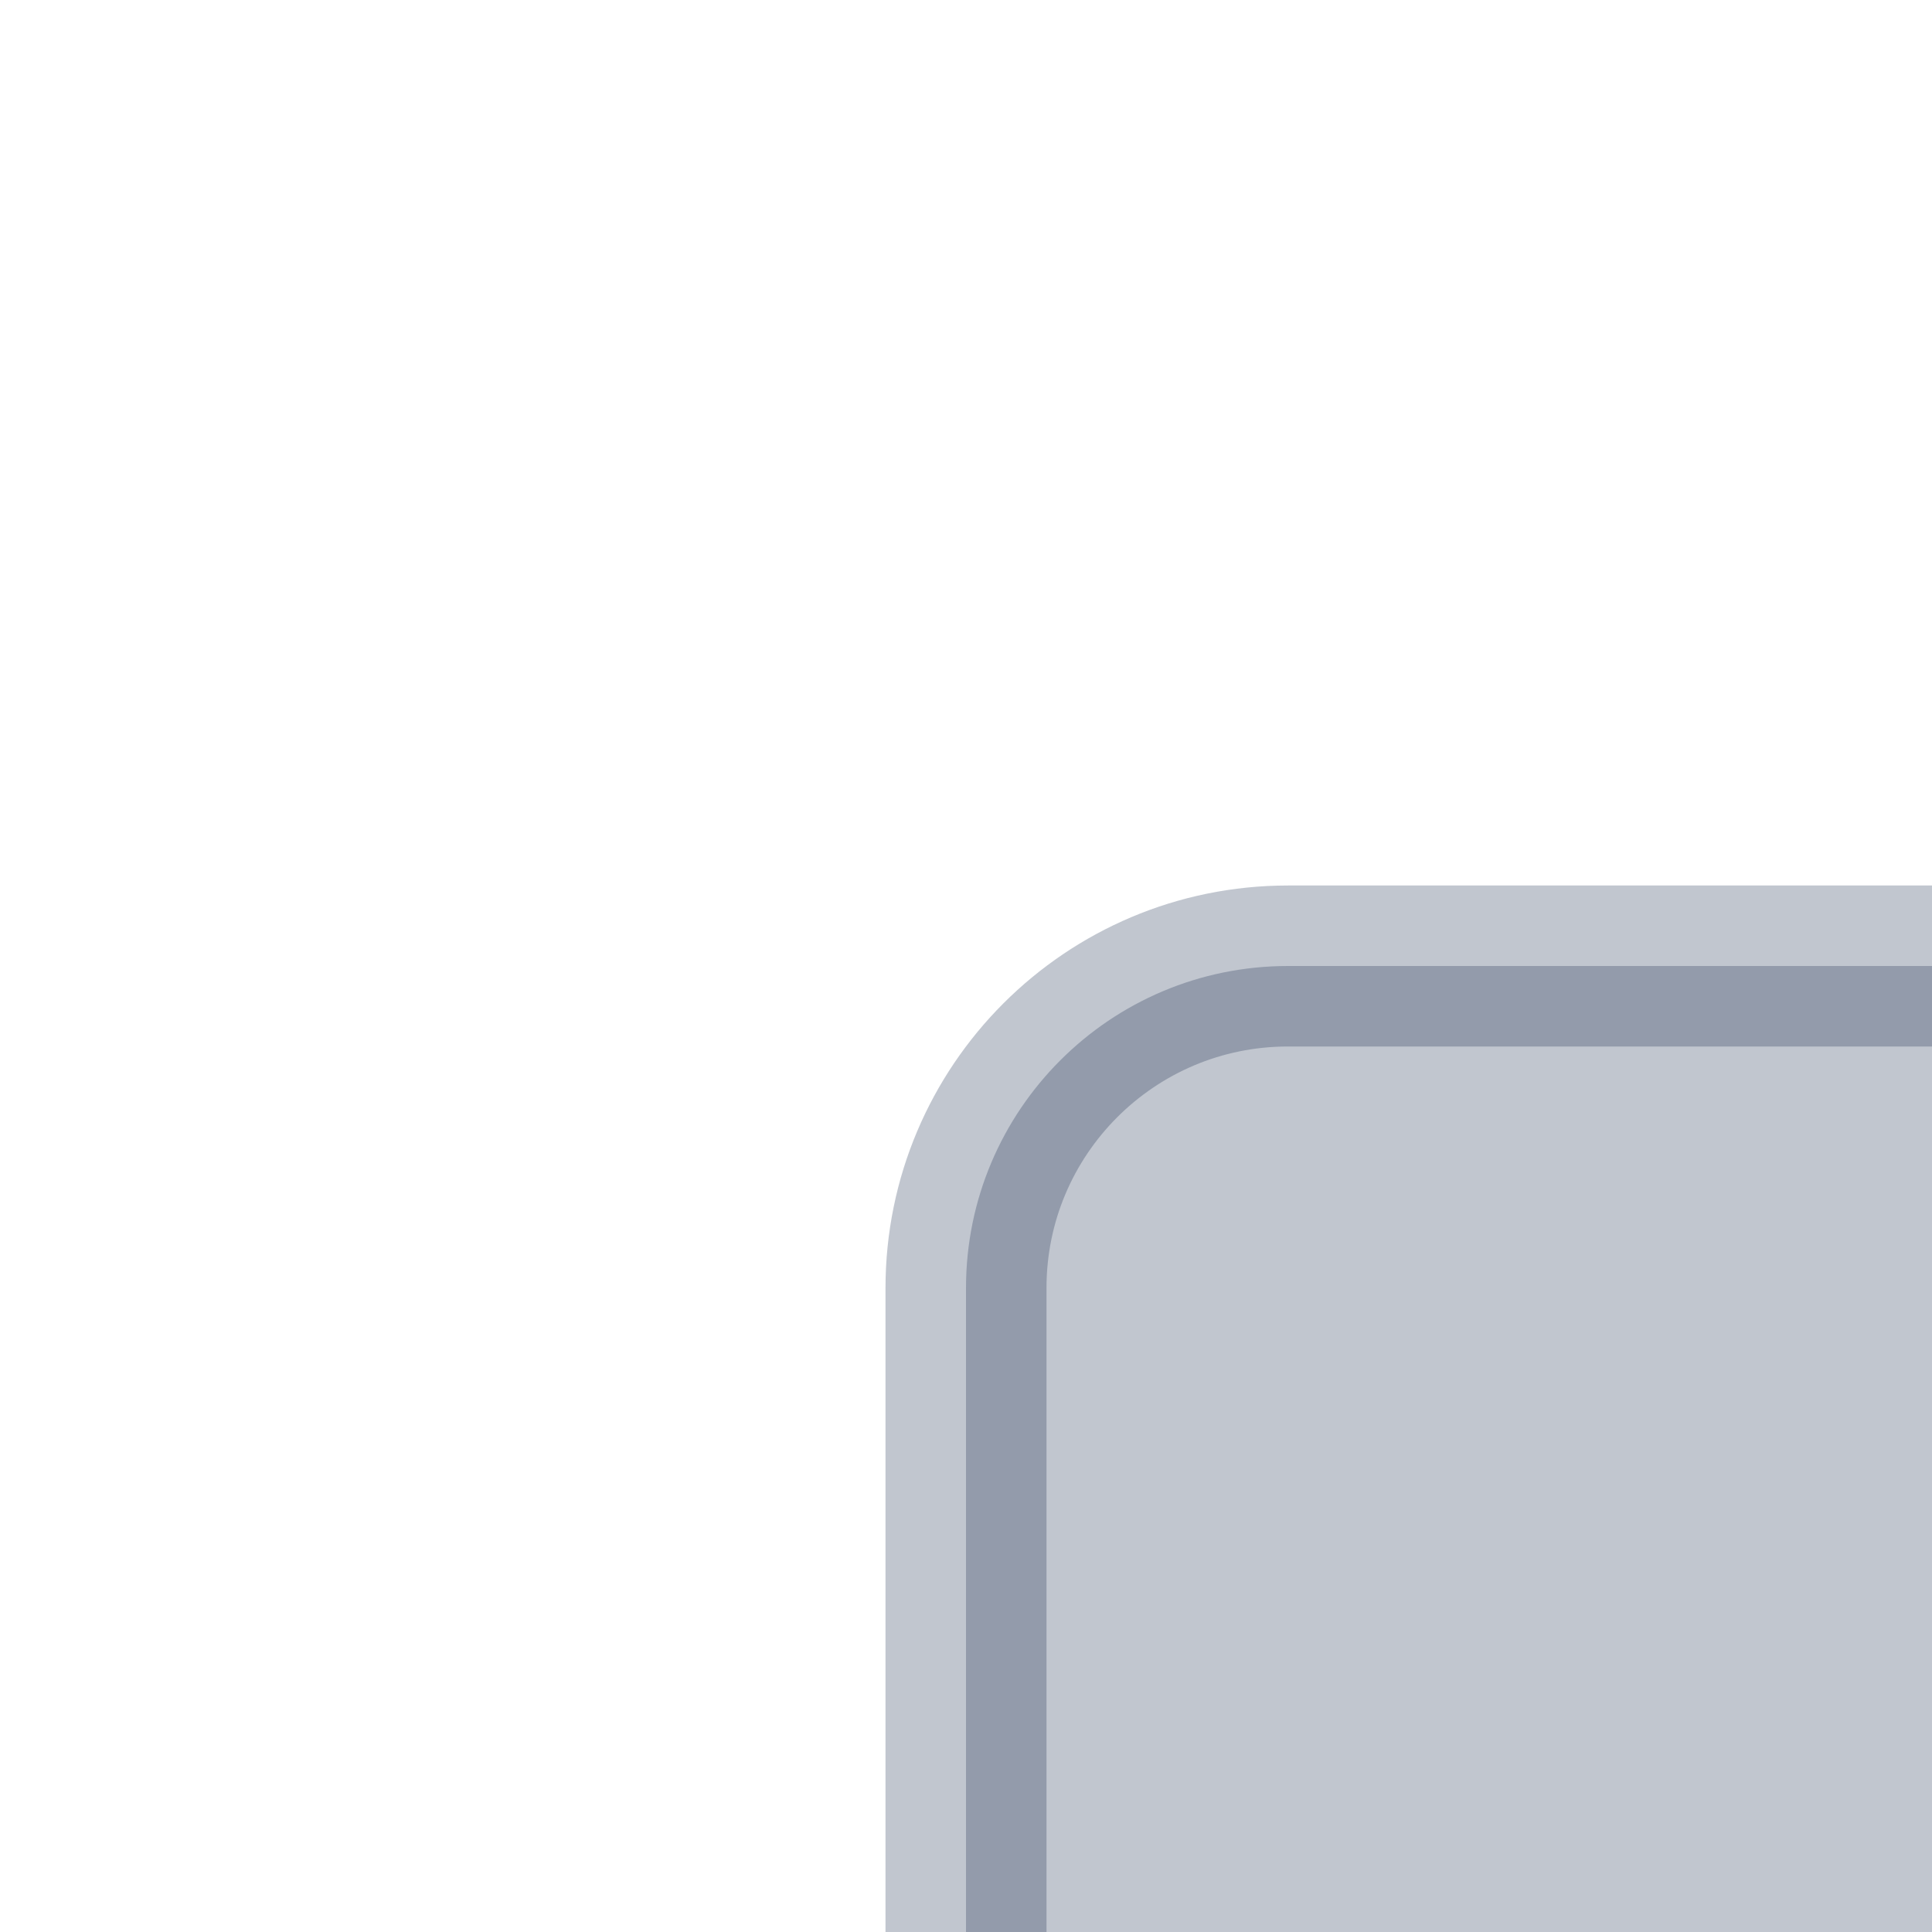
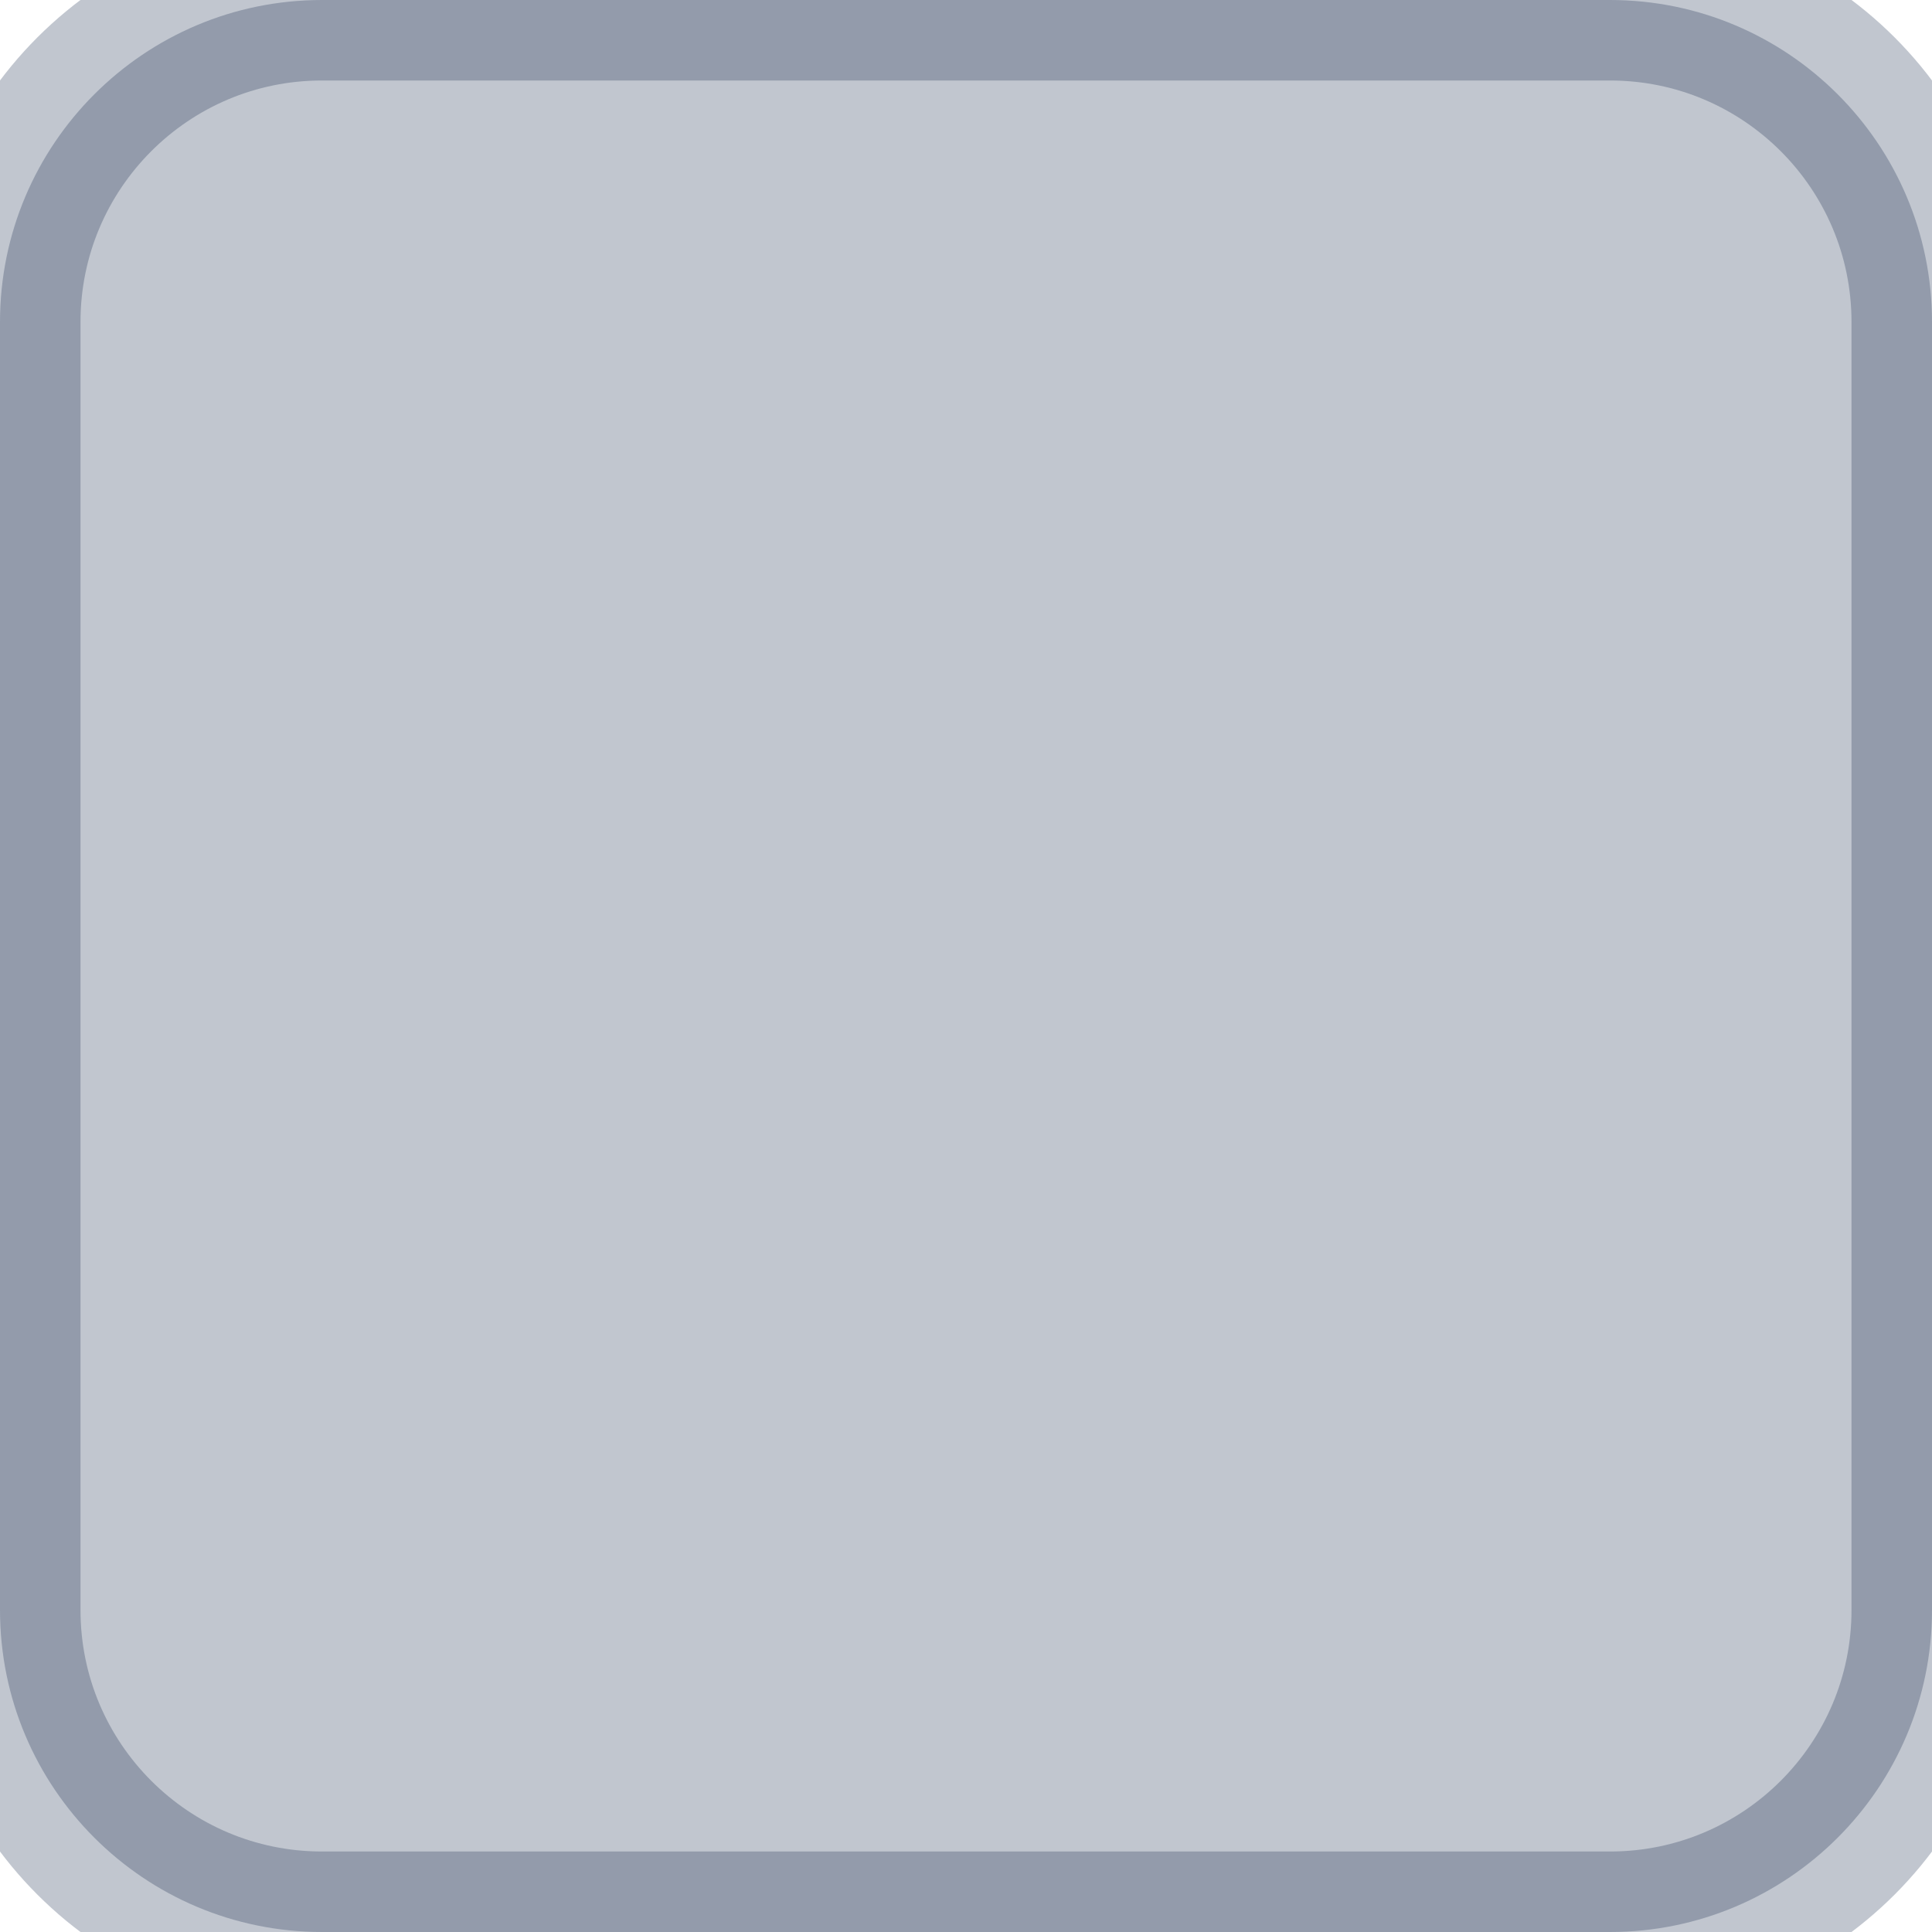
<svg xmlns="http://www.w3.org/2000/svg" width="12" height="12" viewBox="0 0 12 12" version="1.1">
-   <rect x="6" y="6" width="12" height="12" rx="2" fill="rgba(9, 30, 66, 0.25)" stroke="rgba(9, 30, 66, 0.25)" />
+   <rect width="12" height="12" rx="2" fill="rgba(9, 30, 66, 0.25)" stroke="rgba(9, 30, 66, 0.25)" />
</svg>
